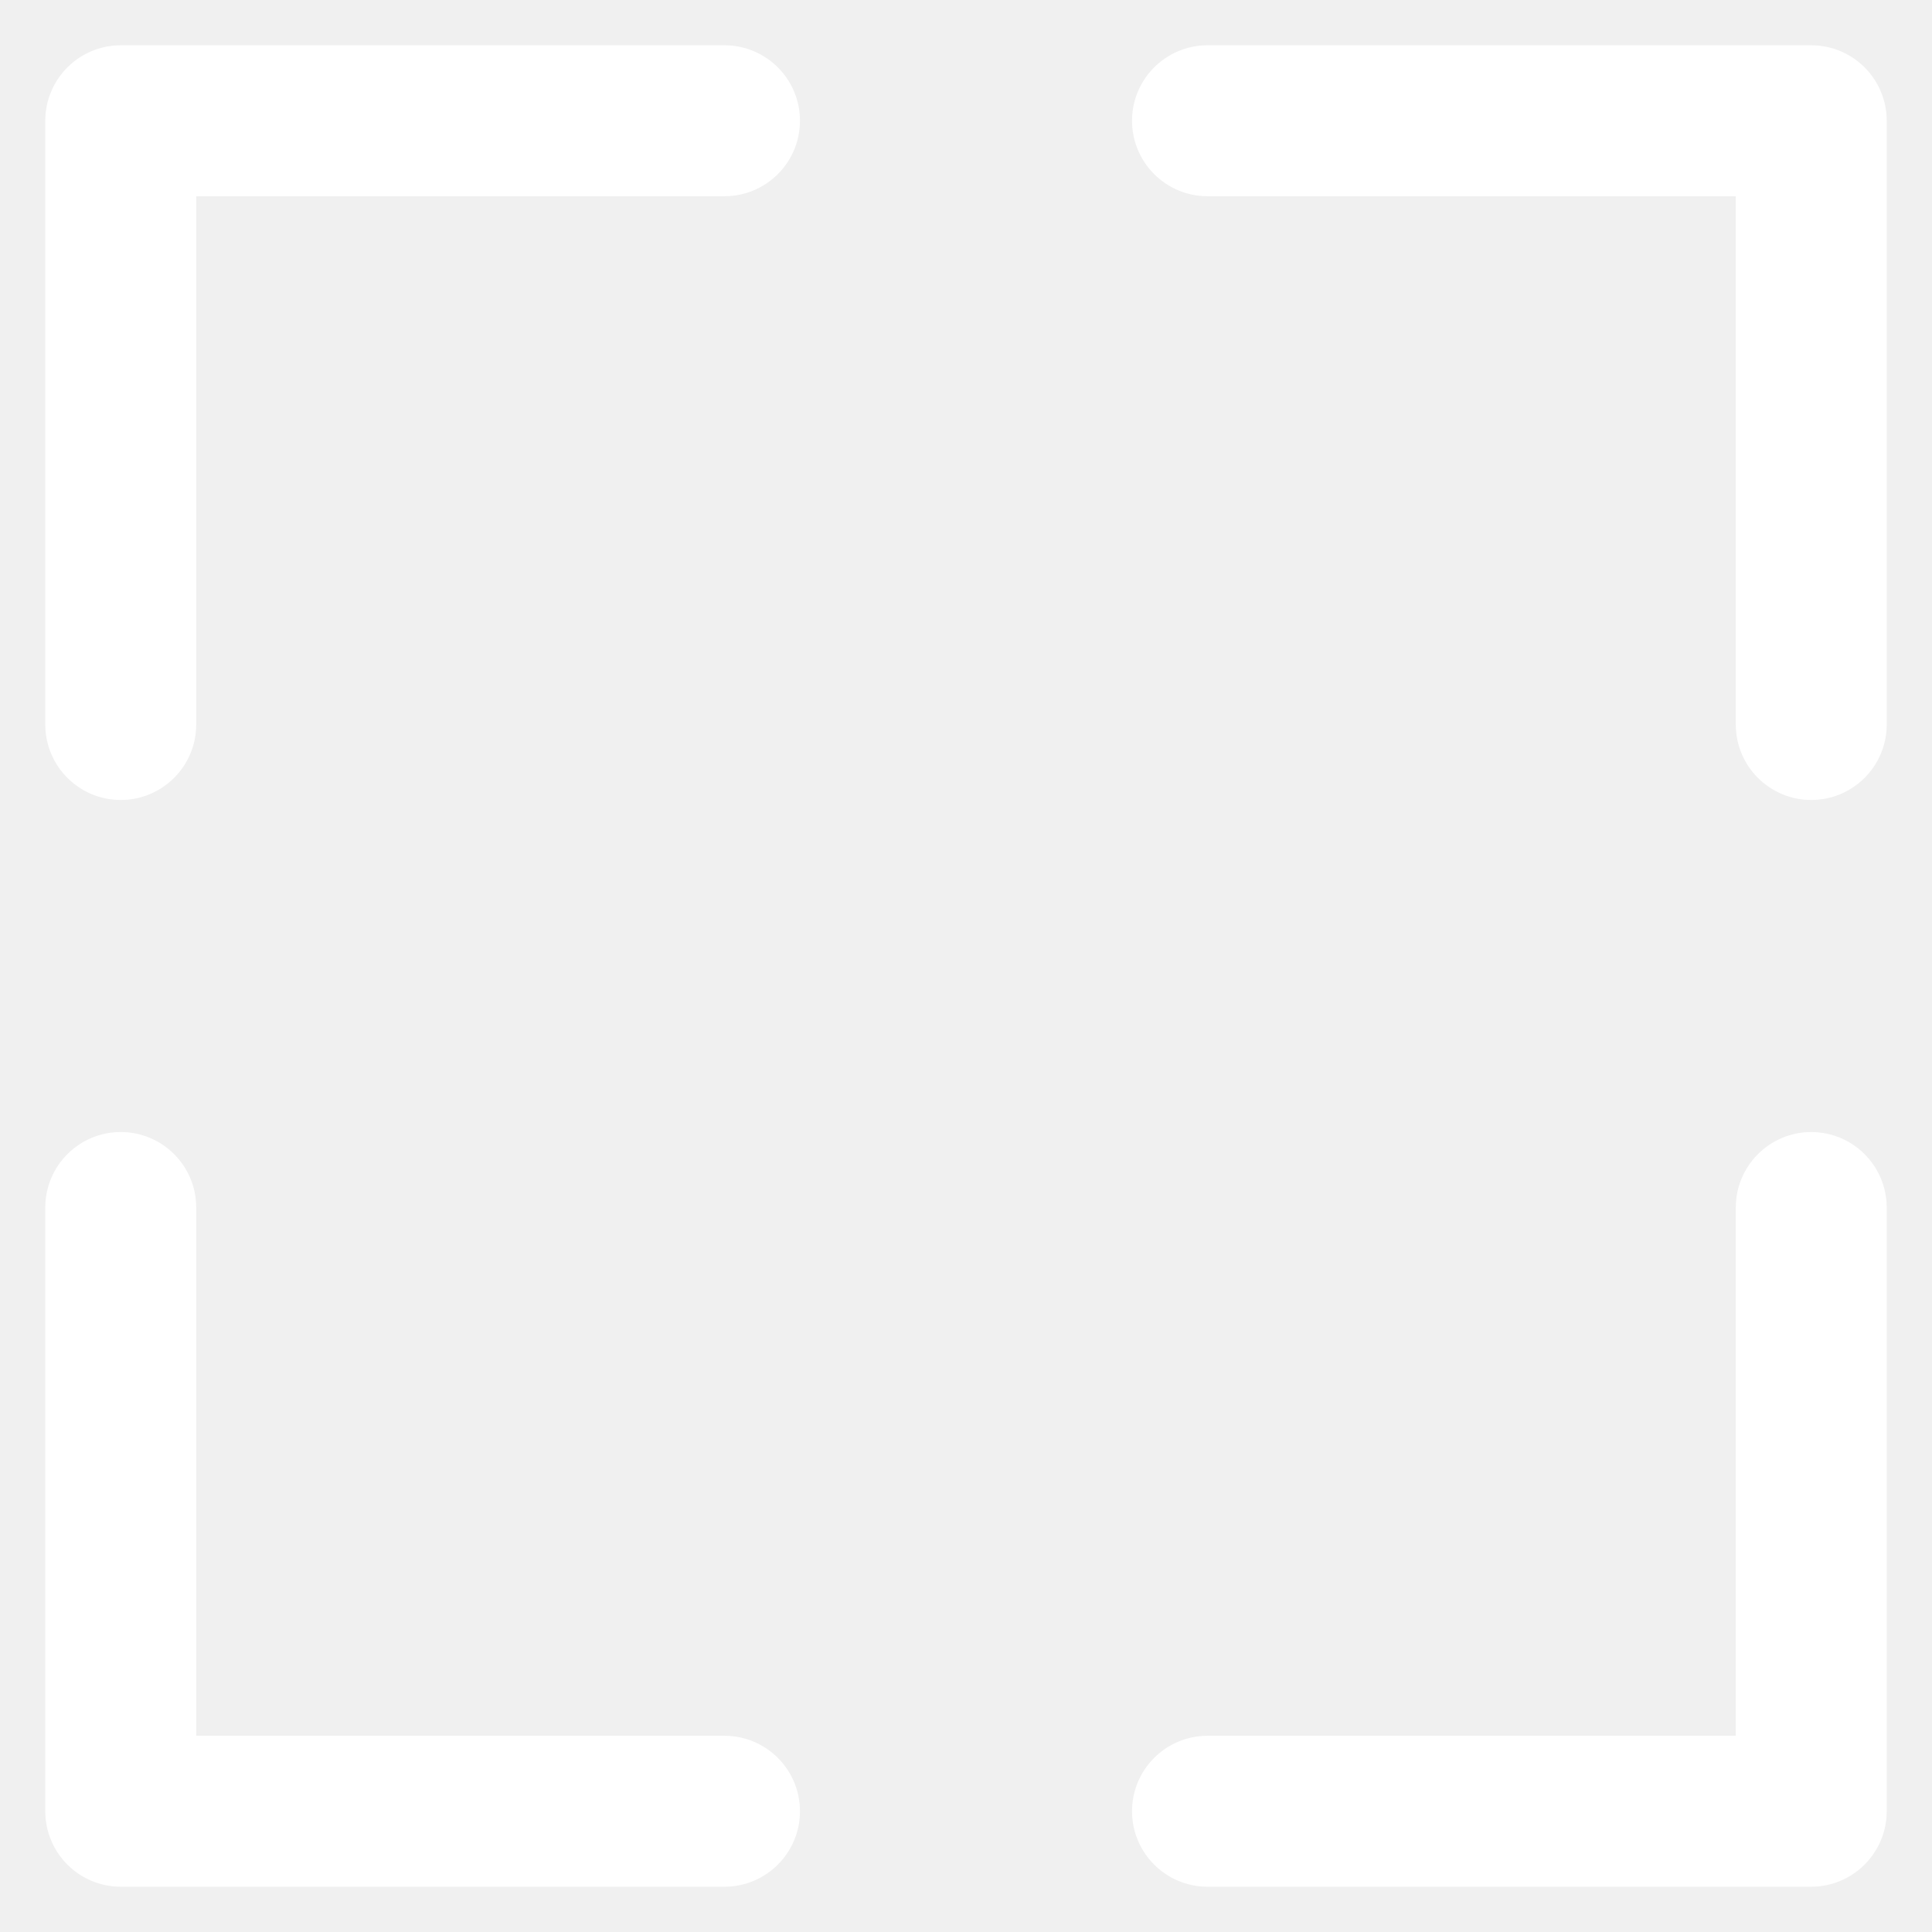
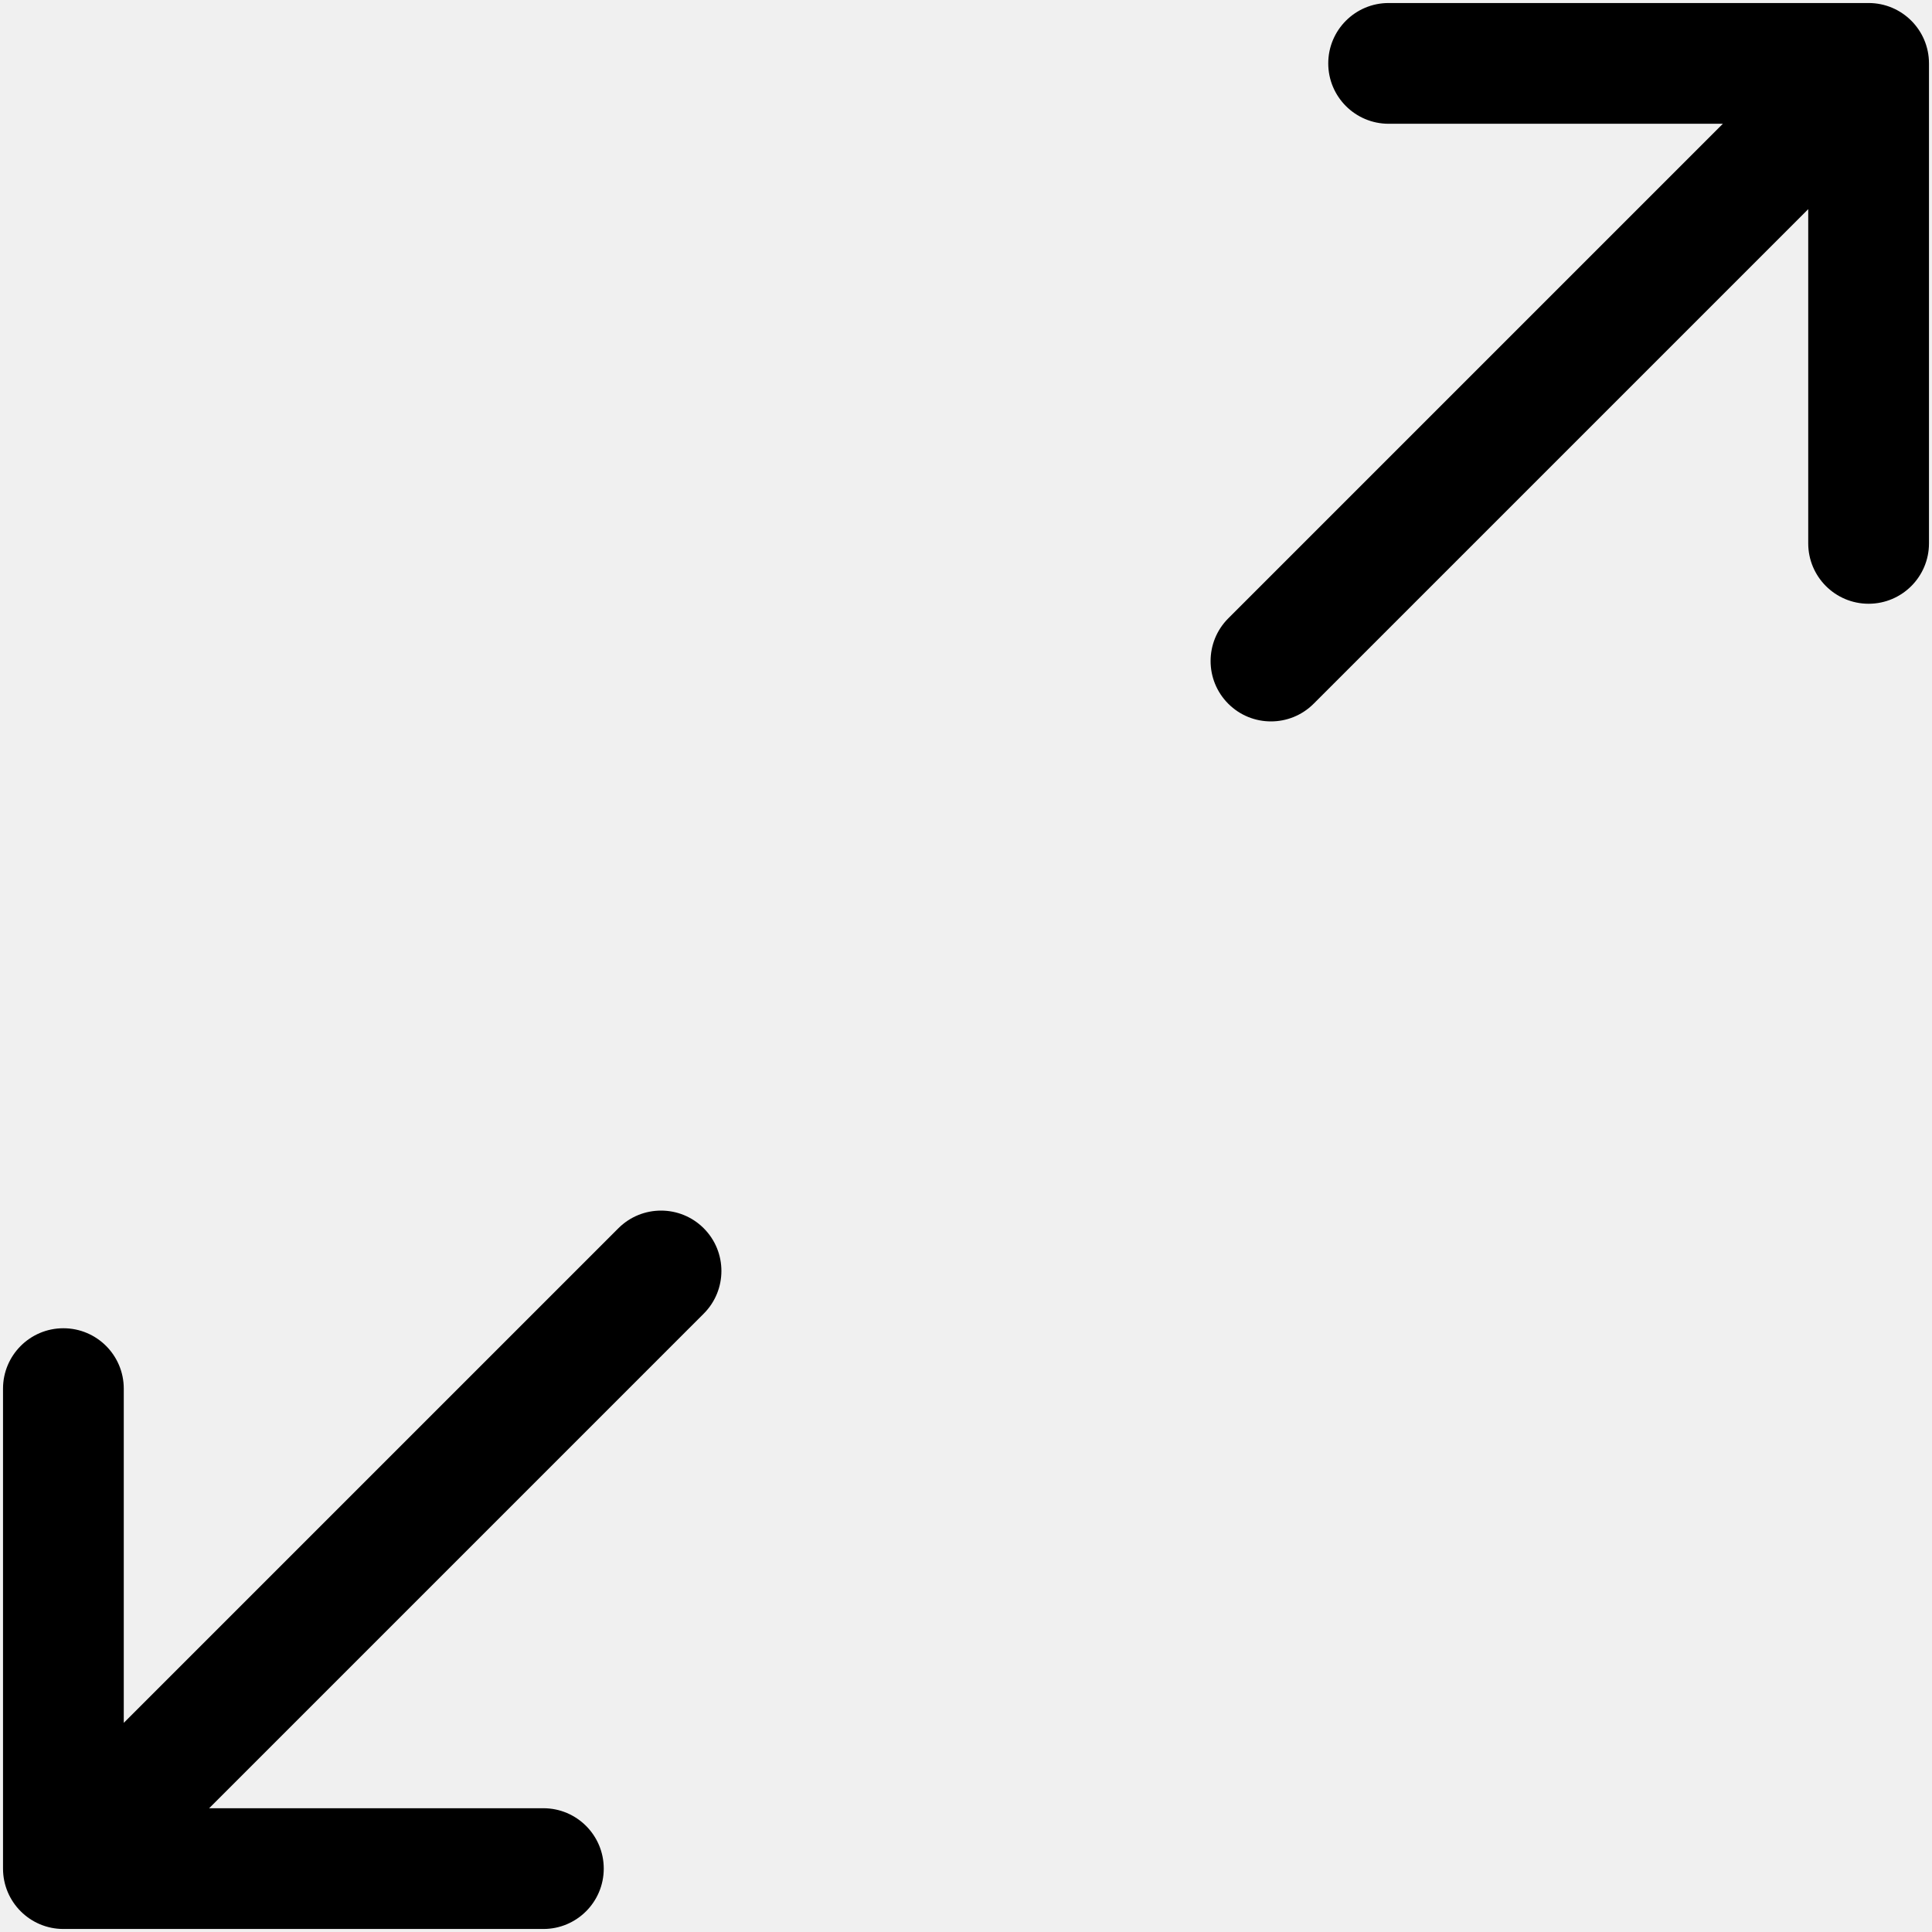
- <svg xmlns="http://www.w3.org/2000/svg" fill="white" width="17px" height="17px" viewBox="0 0 32 32" version="1.1">
-   <path d="M12 28.75h-8.75v-8.75c0-0.69-0.56-1.25-1.25-1.25s-1.25 0.56-1.25 1.25v0 10c0 0.69 0.56 1.25 1.25 1.25h10c0.69 0 1.25-0.56 1.25-1.25s-0.56-1.25-1.25-1.25v0zM30 18.75c-0.69 0.001-1.249 0.56-1.25 1.25v8.75h-8.75c-0.69 0-1.25 0.56-1.25 1.25s0.56 1.25 1.25 1.25v0h10c0.69-0.001 1.249-0.56 1.25-1.25v-10c-0.001-0.69-0.56-1.249-1.25-1.25h-0zM12 0.75h-10c-0.69 0-1.25 0.56-1.25 1.25v0 10c0 0.69 0.56 1.25 1.25 1.25s1.25-0.56 1.25-1.25v0-8.75h8.75c0.69 0 1.25-0.56 1.25-1.25s-0.56-1.25-1.25-1.25v0zM30 0.75h-10c-0.69 0-1.25 0.56-1.25 1.25s0.56 1.25 1.25 1.25v0h8.75v8.75c0 0.69 0.56 1.25 1.25 1.25s1.25-0.56 1.25-1.25v0-10c-0-0.69-0.56-1.25-1.25-1.25h-0z" />
+ <svg xmlns="http://www.w3.org/2000/svg" width="16" height="16" fill="currentColor" class="bi bi-arrows-angle-expand" viewBox="0 0 16 16">
+   <path fill-rule="evenodd" d="M5.828 10.172a.5.5 0 0 0-.707 0l-4.096 4.096V11.5a.5.5 0 0 0-1 0v3.975a.5.5 0 0 0 .5.5H4.5a.5.5 0 0 0 0-1H1.732l4.096-4.096a.5.5 0 0 0 0-.707zm4.344-4.344a.5.5 0 0 0 .707 0l4.096-4.096V4.5a.5.5 0 1 0 1 0V.525a.5.5 0 0 0-.5-.5H11.5a.5.5 0 0 0 0 1h2.768l-4.096 4.096a.5.5 0 0 0 0 .707z" />
</svg>
